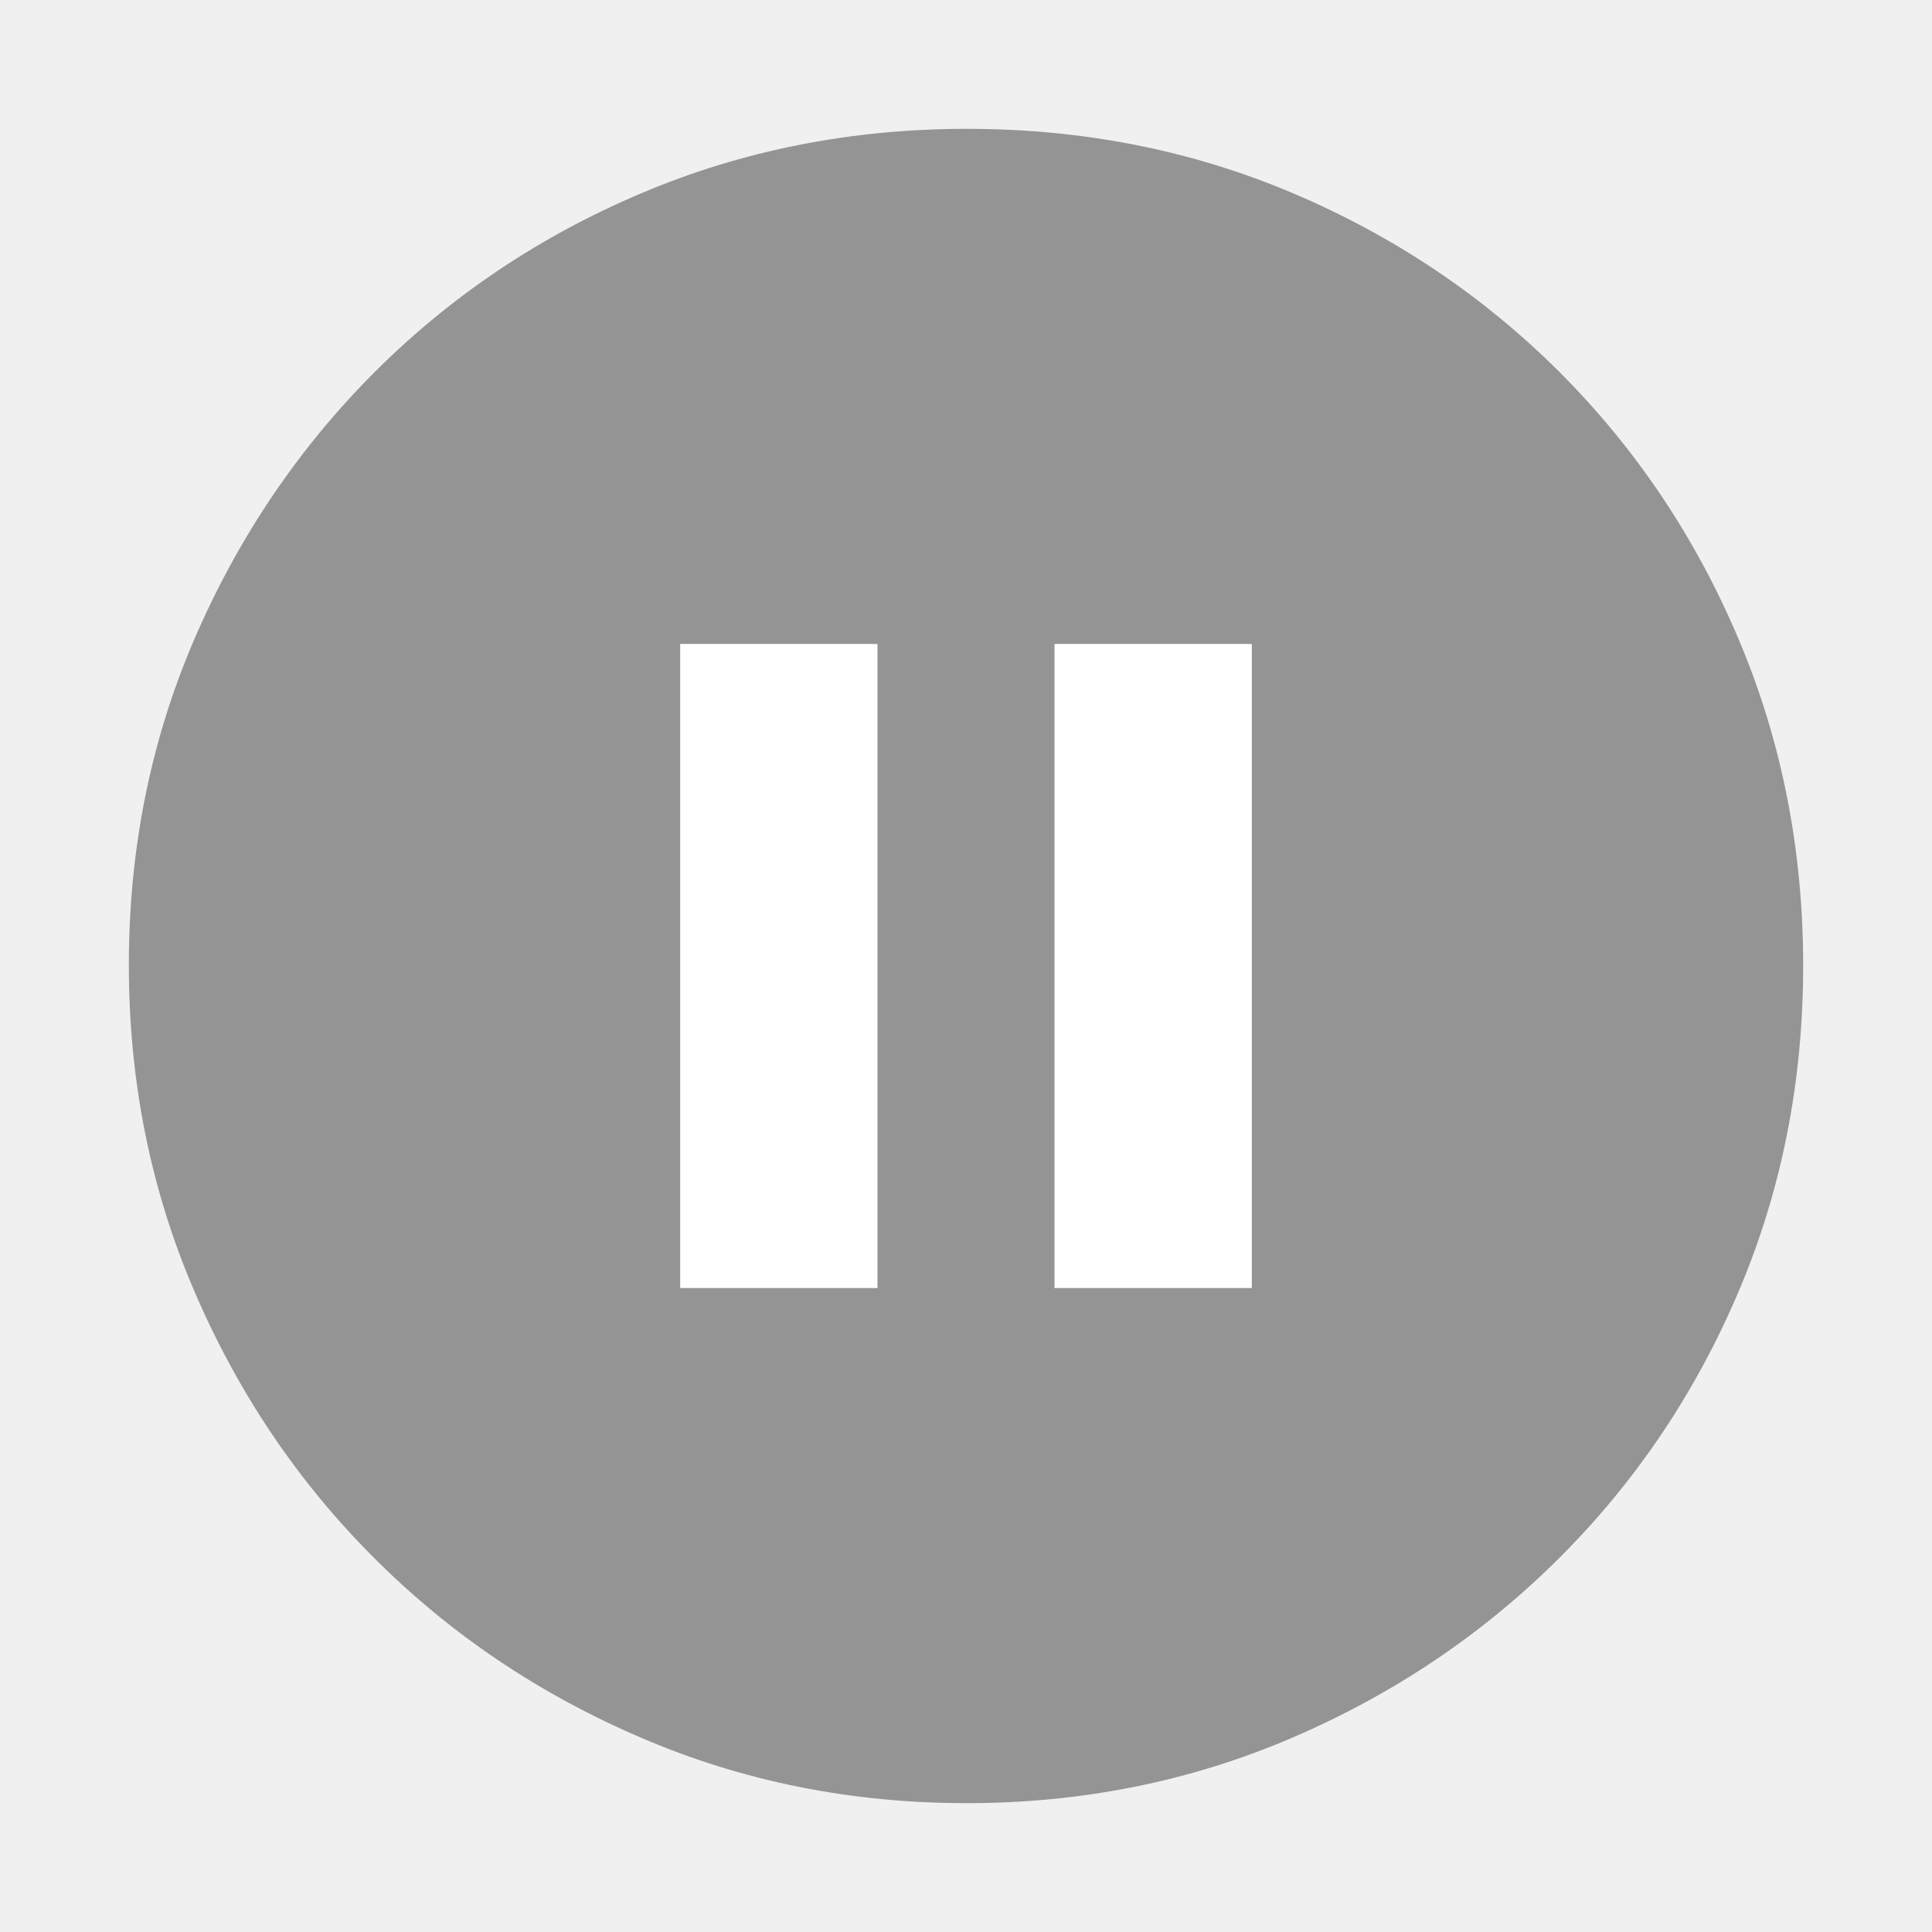
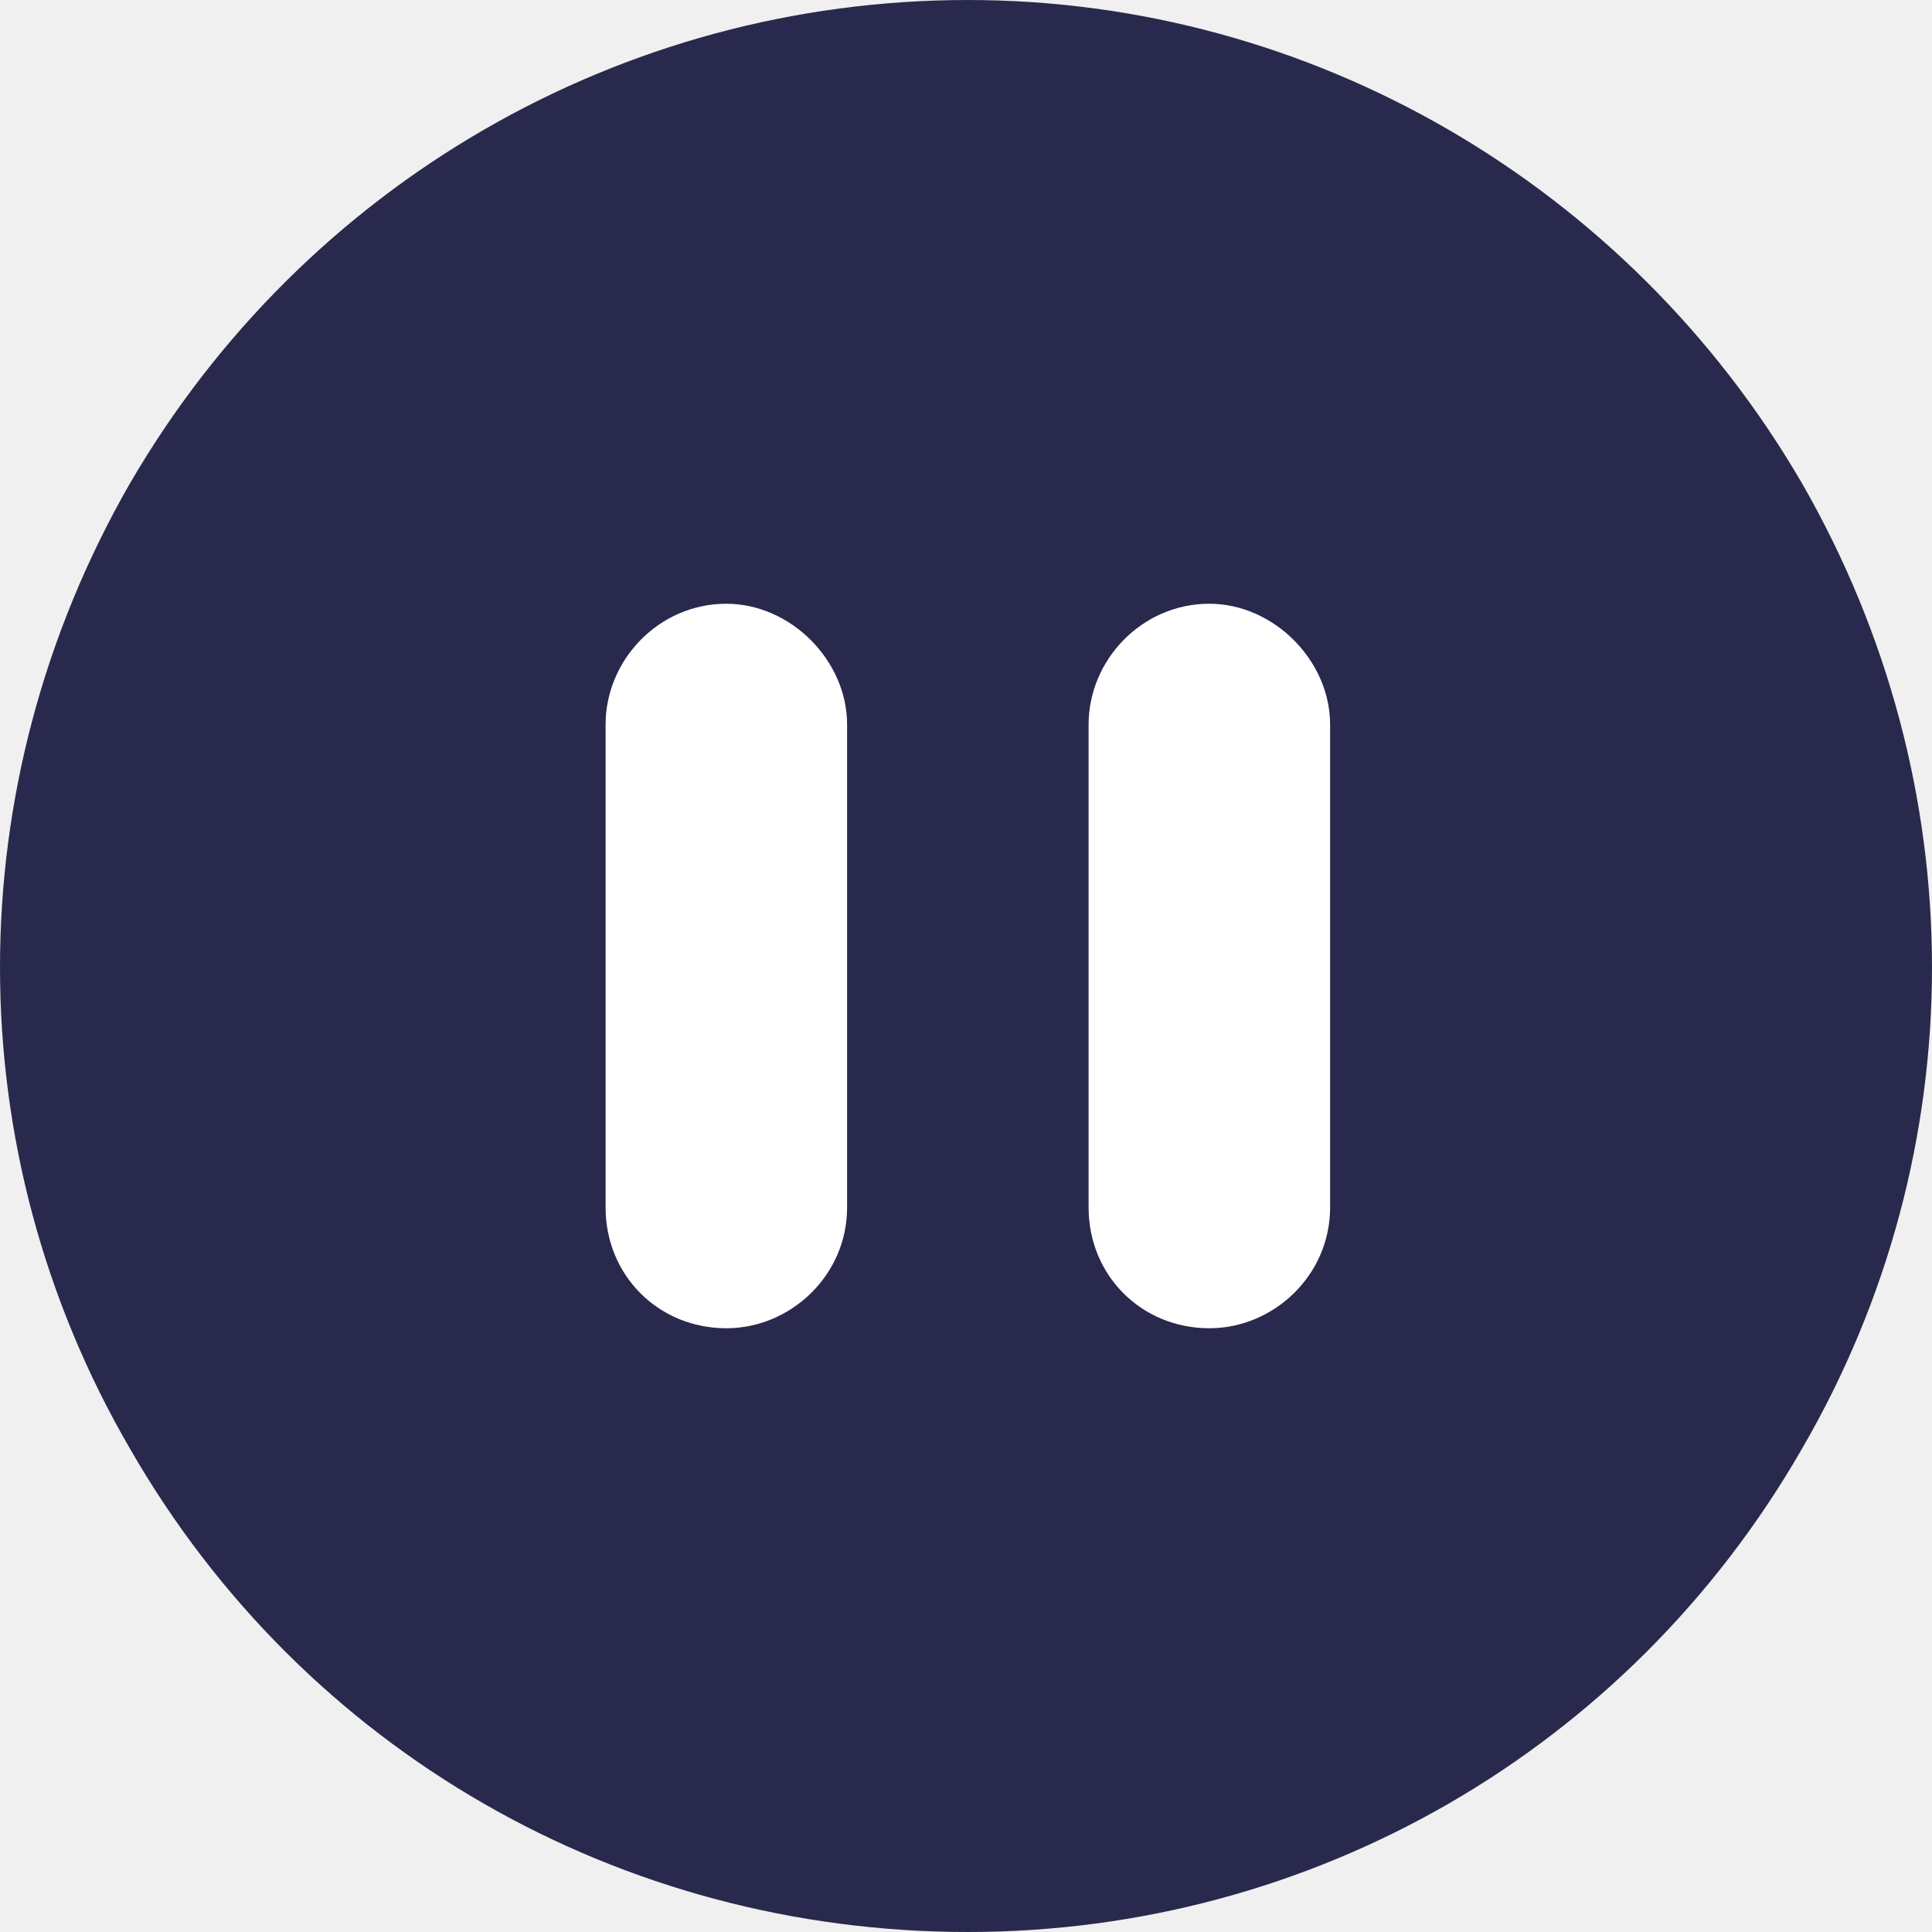
- <svg xmlns="http://www.w3.org/2000/svg" width="16" height="16" viewBox="0 0 16 16">
-   <g fill="none">
-     <path fill="#949494" fill-rule="evenodd" d="M8.005,14.933 C7.05,14.933 6.151,14.753 5.309,14.391 C4.466,14.03 3.729,13.534 3.098,12.902 C2.466,12.271 1.97,11.534 1.609,10.692 C1.247,9.85 1.067,8.95 1.067,7.992 C1.067,7.032 1.248,6.132 1.61,5.292 C1.972,4.453 2.469,3.716 3.101,3.083 C3.734,2.45 4.471,1.956 5.312,1.6 C6.153,1.244 7.051,1.067 8.008,1.067 C8.968,1.067 9.868,1.244 10.707,1.6 C11.547,1.956 12.283,2.45 12.917,3.083 C13.55,3.717 14.044,4.454 14.4,5.297 C14.756,6.139 14.933,7.039 14.933,7.997 C14.933,8.955 14.756,9.853 14.4,10.692 C14.044,11.531 13.55,12.266 12.917,12.899 C12.284,13.531 11.546,14.028 10.704,14.39 C9.862,14.752 8.962,14.933 8.005,14.933 Z" />
-     <path fill="#FFF" d="M5.633,10.667 L7.267,10.667 L7.267,5.333 L5.633,5.333 L5.633,10.667 Z M8.733,10.667 L10.367,10.667 L10.367,5.333 L8.733,5.333 L8.733,10.667 Z" />
-   </g>
+ <svg xmlns="http://www.w3.org/2000/svg" width="24" height="24" viewBox="0 0 24 24" fill="none">
+   <circle cx="12" cy="12" r="10" fill="white" />
+   <path d="M12.023 24C7.711 24 3.773 21.75 1.617 18C-0.539 14.297 -0.539 9.75 1.617 6C3.773 2.297 7.711 0 12.023 0C16.289 0 20.227 2.297 22.383 6C24.539 9.75 24.539 14.297 22.383 18C20.227 21.75 16.289 24 12.023 24ZM10.523 9C10.523 8.203 9.82 7.5 9.023 7.5C8.18 7.5 7.523 8.203 7.523 9V15C7.523 15.844 8.18 16.5 9.023 16.5C9.82 16.5 10.523 15.844 10.523 15V9ZM16.523 9C16.523 8.203 15.82 7.5 15.023 7.5C14.18 7.5 13.523 8.203 13.523 9V15C13.523 15.844 14.18 16.5 15.023 16.5C15.82 16.5 16.523 15.844 16.523 15V9Z" fill="#29294D" />
</svg>
